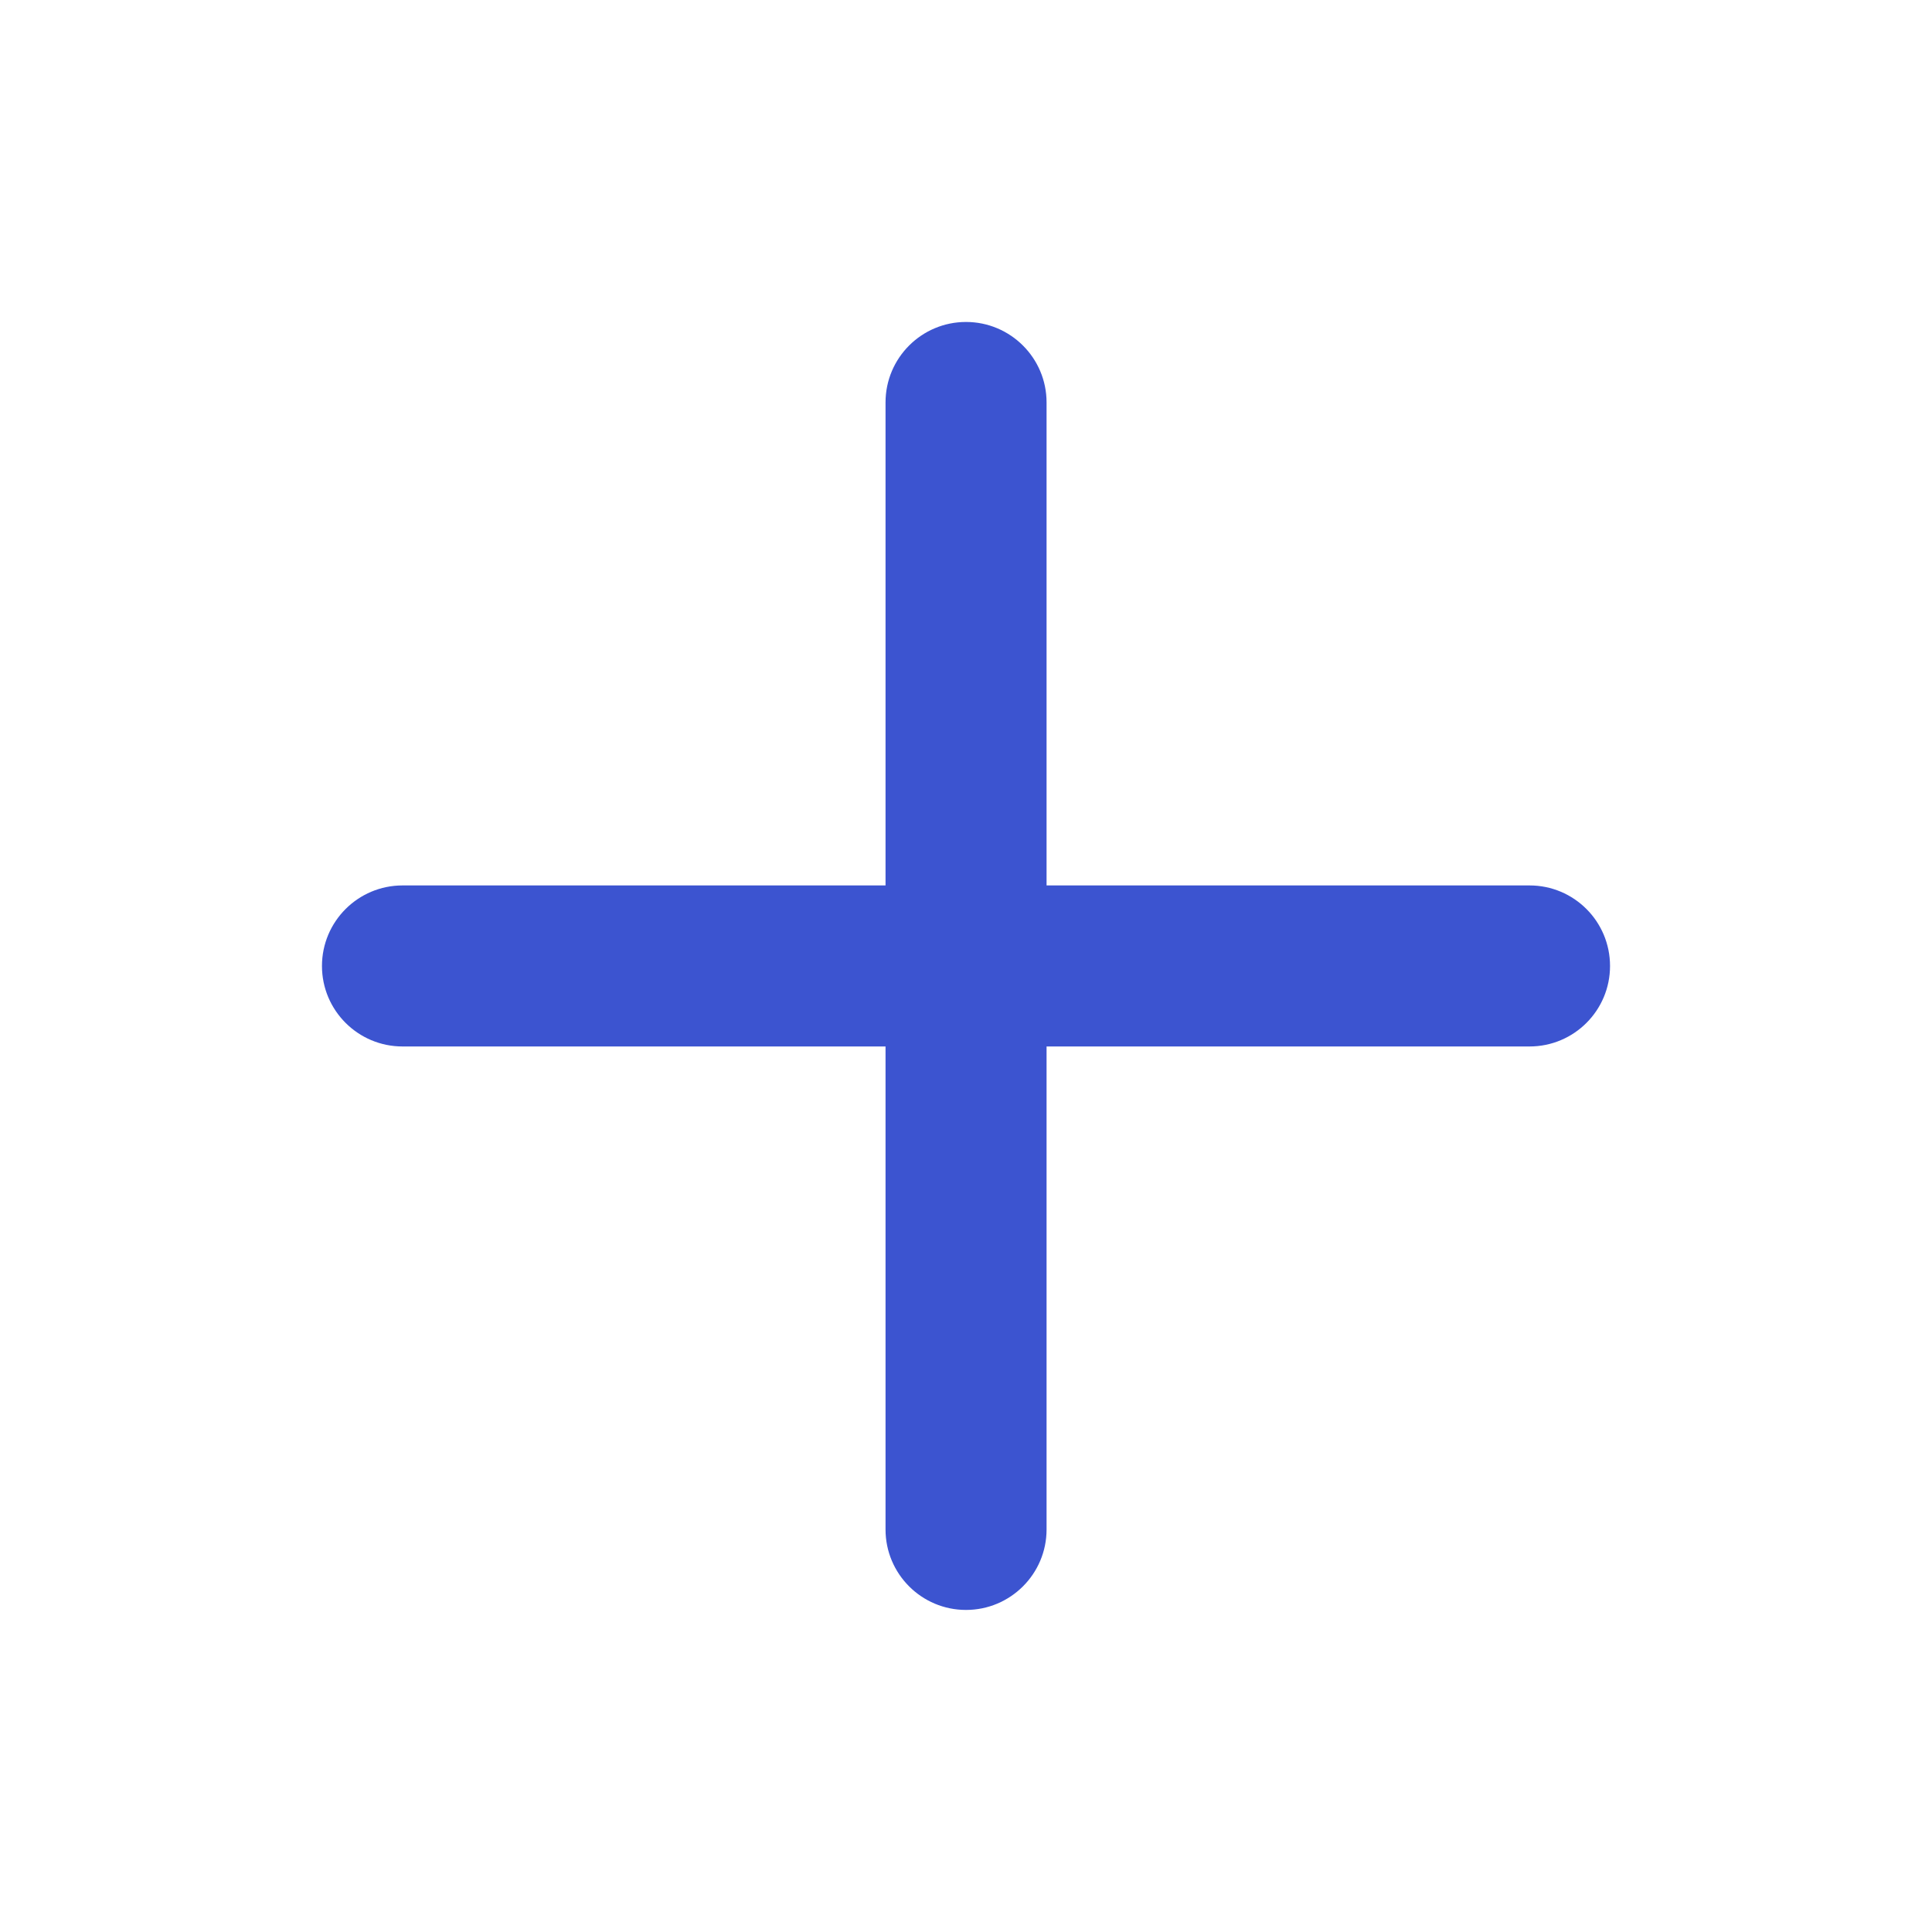
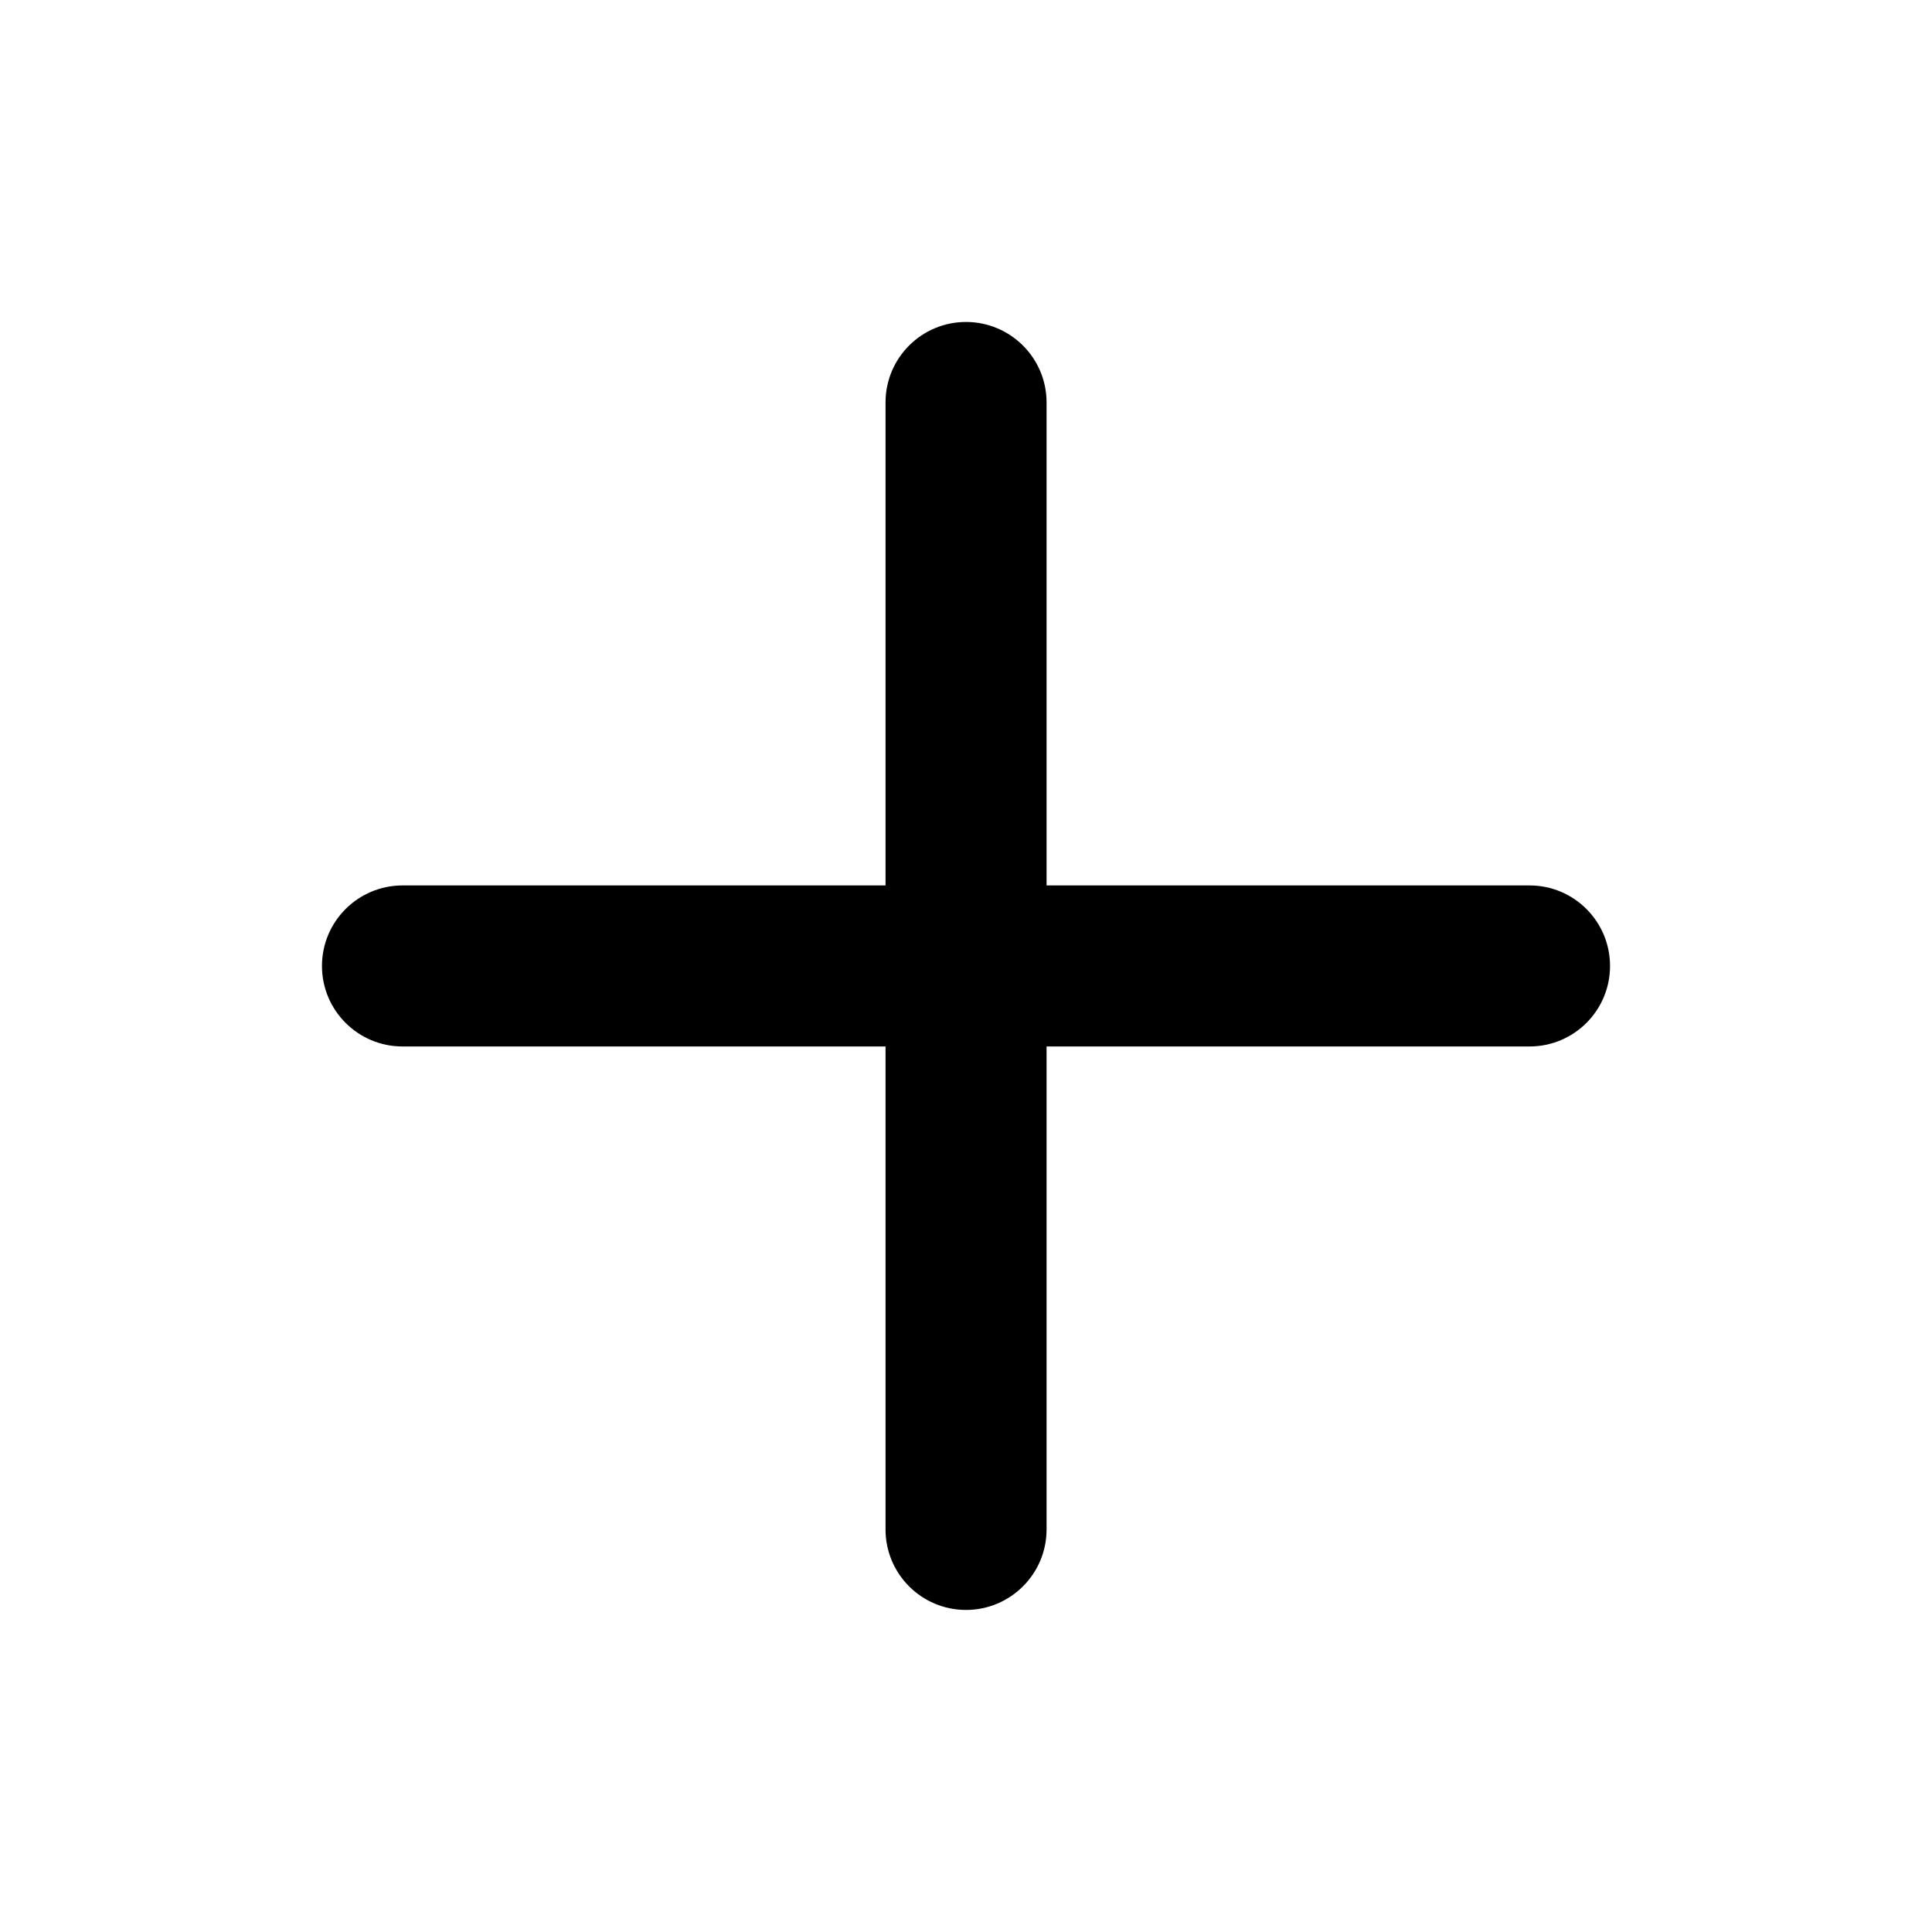
<svg xmlns="http://www.w3.org/2000/svg" viewBox="0 0 20 20" fill="none">
-   <path d="M10.834 4.166C10.834 3.706 10.46 3.333 10 3.333C9.54 3.333 9.167 3.706 9.167 4.166V9.166H4.167C3.707 9.166 3.333 9.539 3.333 10C3.333 10.46 3.707 10.833 4.167 10.833H9.167V15.833C9.167 16.293 9.54 16.666 10 16.666C10.46 16.666 10.834 16.293 10.834 15.833V10.833H15.834C16.294 10.833 16.667 10.46 16.667 10C16.667 9.539 16.294 9.166 15.834 9.166H10.834V4.166Z" fill="#3C54D0" />
+   <path d="M10.834 4.166C10.834 3.706 10.46 3.333 10 3.333C9.54 3.333 9.167 3.706 9.167 4.166V9.166H4.167C3.707 9.166 3.333 9.539 3.333 10C3.333 10.46 3.707 10.833 4.167 10.833H9.167V15.833C9.167 16.293 9.54 16.666 10 16.666C10.46 16.666 10.834 16.293 10.834 15.833V10.833H15.834C16.294 10.833 16.667 10.46 16.667 10C16.667 9.539 16.294 9.166 15.834 9.166H10.834V4.166Z" fill="currentColor" />
</svg>
